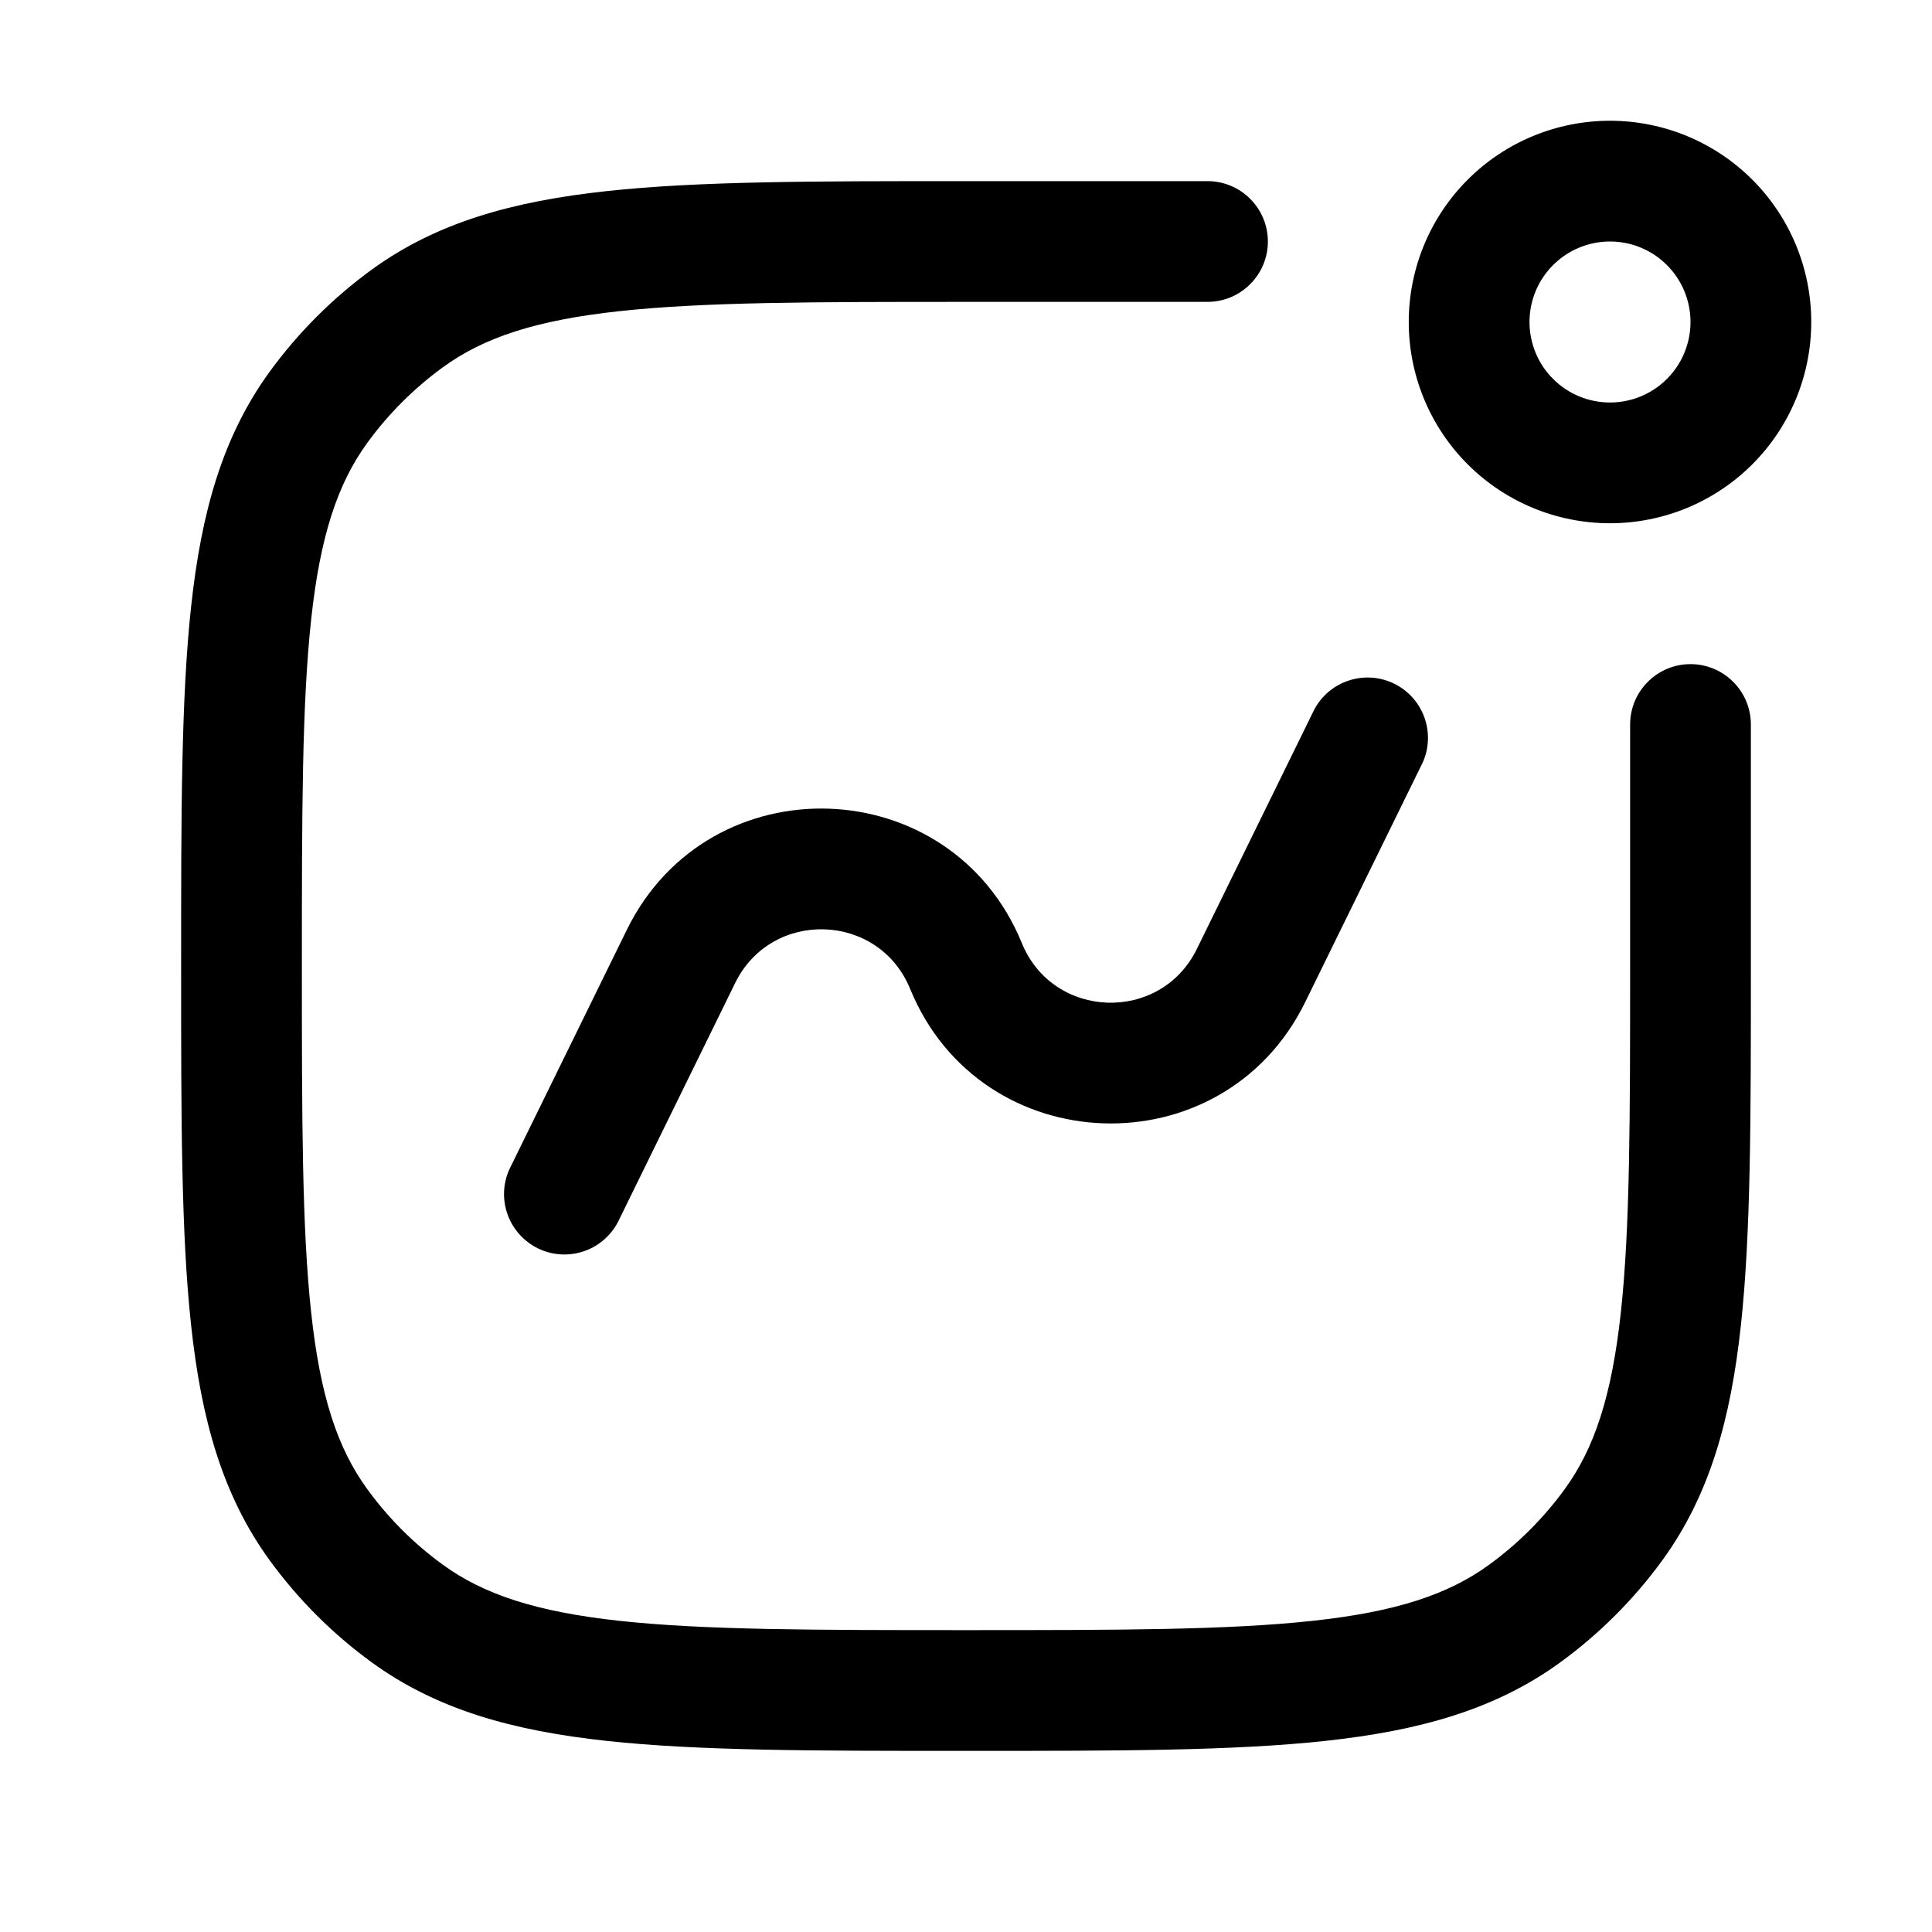
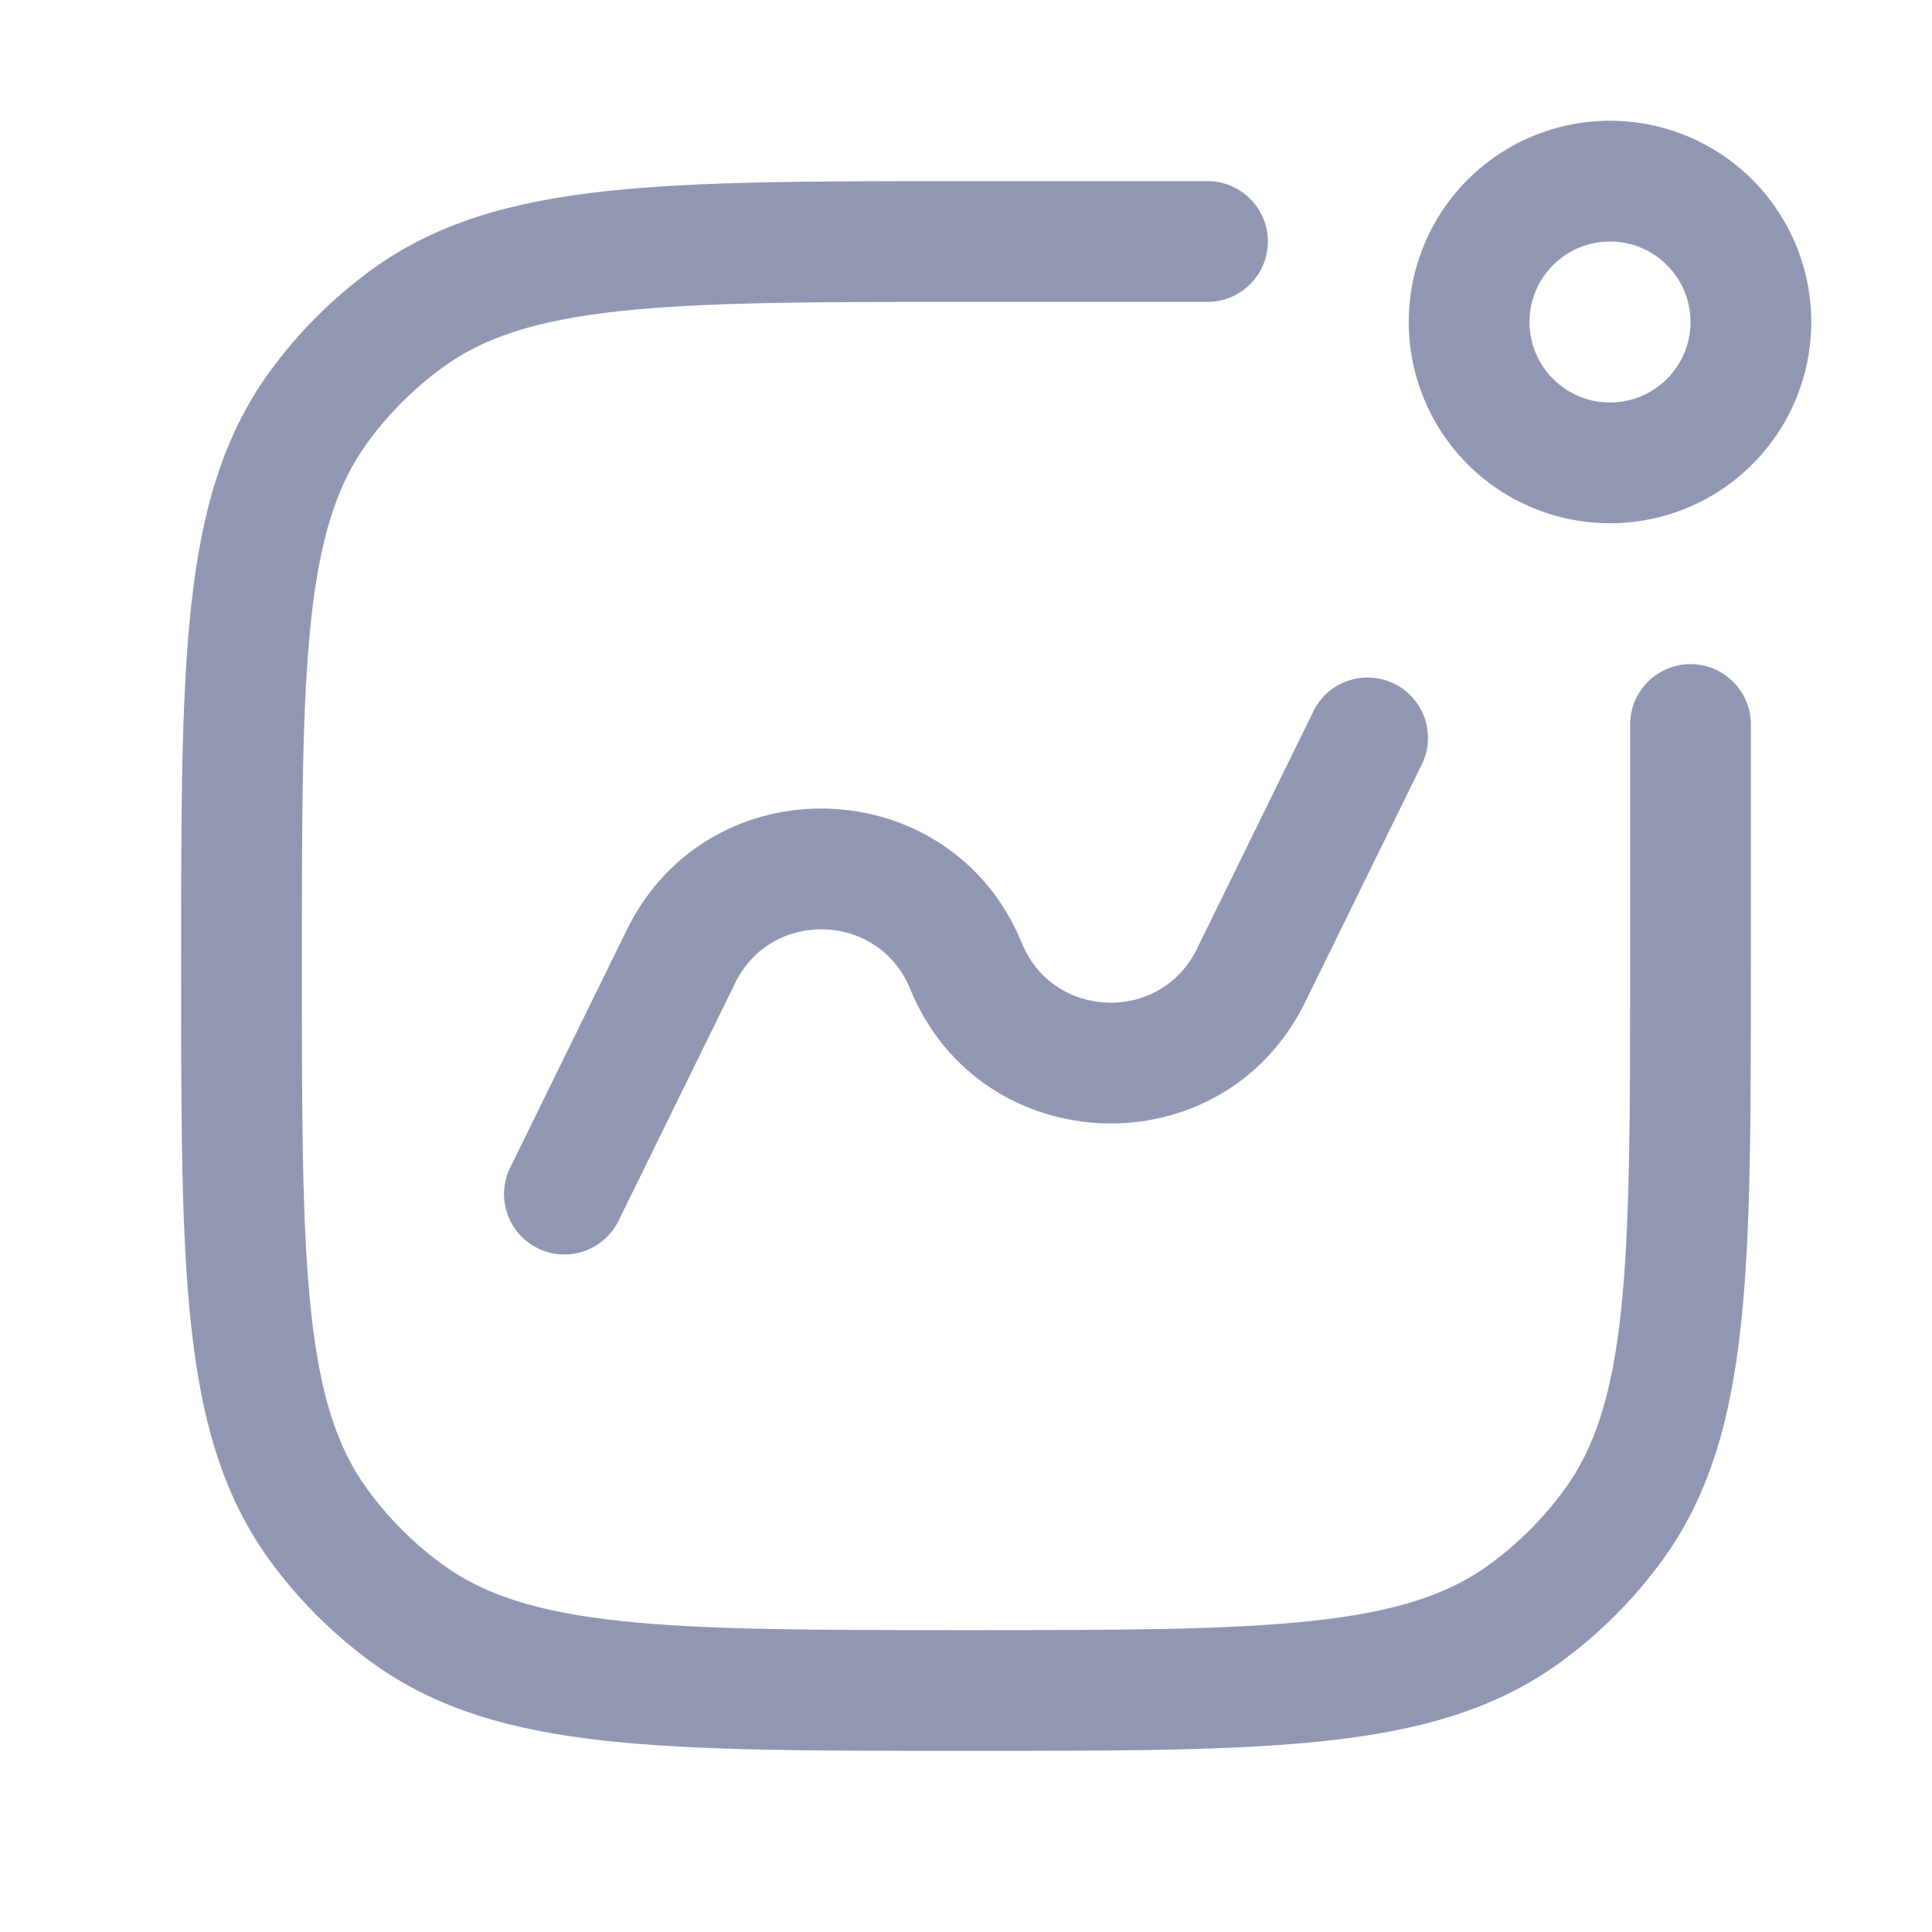
- <svg xmlns="http://www.w3.org/2000/svg" width="24" height="24" viewBox="0 0 24 24" fill="currentColor">
-   <path d="M15 3.75C15.199 3.75 15.39 3.671 15.53 3.53C15.671 3.39 15.75 3.199 15.75 3C15.75 2.801 15.671 2.61 15.53 2.47C15.39 2.329 15.199 2.25 15 2.25H11.955C10.118 2.25 8.679 2.25 7.536 2.374C6.371 2.5 5.426 2.762 4.62 3.348C4.132 3.703 3.703 4.132 3.348 4.62C2.762 5.427 2.5 6.37 2.374 7.536C2.25 8.679 2.25 10.118 2.25 11.955V12.045C2.25 13.882 2.25 15.321 2.374 16.463C2.5 17.629 2.762 18.573 3.348 19.38C3.703 19.868 4.132 20.297 4.62 20.652C5.427 21.238 6.37 21.5 7.536 21.626C8.679 21.75 10.118 21.75 11.955 21.75H12.045C13.882 21.75 15.321 21.75 16.464 21.626C17.629 21.5 18.574 21.238 19.38 20.652C19.868 20.297 20.297 19.868 20.652 19.38C21.238 18.573 21.5 17.63 21.626 16.464C21.75 15.321 21.75 13.882 21.75 12.045V9C21.75 8.801 21.671 8.61 21.53 8.47C21.39 8.329 21.199 8.25 21 8.25C20.801 8.25 20.61 8.329 20.47 8.47C20.329 8.61 20.25 8.801 20.25 9V12C20.25 13.892 20.249 15.25 20.135 16.302C20.022 17.34 19.807 17.99 19.438 18.498C19.176 18.858 18.858 19.176 18.498 19.438C17.99 19.808 17.34 20.023 16.302 20.135C15.25 20.249 13.892 20.25 12 20.25C10.108 20.25 8.75 20.249 7.698 20.135C6.66 20.022 6.01 19.807 5.502 19.438C5.141 19.176 4.824 18.859 4.562 18.498C4.192 17.99 3.977 17.34 3.865 16.302C3.751 15.25 3.75 13.892 3.75 12C3.75 10.108 3.751 8.75 3.865 7.698C3.977 6.66 4.193 6.01 4.562 5.502C4.824 5.142 5.142 4.824 5.502 4.562C6.01 4.192 6.66 3.977 7.698 3.865C8.75 3.751 10.108 3.75 12 3.75H15Z" fill="currentColor" />
-   <path d="M6.327 14.527C6.247 14.704 6.24 14.906 6.306 15.089C6.372 15.271 6.507 15.421 6.681 15.507C6.856 15.593 7.057 15.607 7.242 15.547C7.427 15.488 7.581 15.358 7.673 15.187L9.133 12.21C9.586 11.288 10.917 11.333 11.306 12.284C12.185 14.433 15.19 14.534 16.213 12.45L17.673 9.473C17.753 9.296 17.76 9.094 17.694 8.911C17.628 8.729 17.493 8.578 17.319 8.493C17.144 8.407 16.943 8.393 16.758 8.453C16.573 8.512 16.419 8.641 16.327 8.813L14.867 11.79C14.414 12.712 13.083 12.667 12.694 11.716C11.815 9.567 8.81 9.466 7.787 11.55L6.327 14.527Z" fill="currentColor" />
-   <path fill-rule="evenodd" clip-rule="evenodd" d="M17.5 4C17.5 4.663 17.763 5.299 18.232 5.768C18.701 6.237 19.337 6.5 20 6.5C20.663 6.5 21.299 6.237 21.768 5.768C22.237 5.299 22.5 4.663 22.5 4C22.5 3.337 22.237 2.701 21.768 2.232C21.299 1.763 20.663 1.5 20 1.5C19.337 1.5 18.701 1.763 18.232 2.232C17.763 2.701 17.5 3.337 17.5 4ZM19 4C19 4.265 19.105 4.52 19.293 4.707C19.48 4.895 19.735 5 20 5C20.265 5 20.52 4.895 20.707 4.707C20.895 4.52 21 4.265 21 4C21 3.735 20.895 3.48 20.707 3.293C20.52 3.105 20.265 3 20 3C19.735 3 19.48 3.105 19.293 3.293C19.105 3.48 19 3.735 19 4Z" fill="currentColor" />
+ <svg xmlns="http://www.w3.org/2000/svg" width="24" height="24" viewBox="0 0 24 24" fill="none">
+   <path d="M15 3.75C15.199 3.75 15.39 3.671 15.53 3.53C15.671 3.39 15.75 3.199 15.75 3C15.75 2.801 15.671 2.61 15.53 2.47C15.39 2.329 15.199 2.25 15 2.25H11.955C10.118 2.25 8.679 2.25 7.536 2.374C6.371 2.5 5.426 2.762 4.62 3.348C4.132 3.703 3.703 4.132 3.348 4.62C2.762 5.427 2.5 6.37 2.374 7.536C2.25 8.679 2.25 10.118 2.25 11.955V12.045C2.25 13.882 2.25 15.321 2.374 16.463C2.5 17.629 2.762 18.573 3.348 19.38C3.703 19.868 4.132 20.297 4.62 20.652C5.427 21.238 6.37 21.5 7.536 21.626C8.679 21.75 10.118 21.75 11.955 21.75H12.045C13.882 21.75 15.321 21.75 16.464 21.626C17.629 21.5 18.574 21.238 19.38 20.652C19.868 20.297 20.297 19.868 20.652 19.38C21.238 18.573 21.5 17.63 21.626 16.464C21.75 15.321 21.75 13.882 21.75 12.045V9C21.75 8.801 21.671 8.61 21.53 8.47C21.39 8.329 21.199 8.25 21 8.25C20.801 8.25 20.61 8.329 20.47 8.47C20.329 8.61 20.25 8.801 20.25 9V12C20.25 13.892 20.249 15.25 20.135 16.302C20.022 17.34 19.807 17.99 19.438 18.498C19.176 18.858 18.858 19.176 18.498 19.438C17.99 19.808 17.34 20.023 16.302 20.135C15.25 20.249 13.892 20.25 12 20.25C10.108 20.25 8.75 20.249 7.698 20.135C6.66 20.022 6.01 19.807 5.502 19.438C5.141 19.176 4.824 18.859 4.562 18.498C4.192 17.99 3.977 17.34 3.865 16.302C3.751 15.25 3.75 13.892 3.75 12C3.75 10.108 3.751 8.75 3.865 7.698C3.977 6.66 4.193 6.01 4.562 5.502C4.824 5.142 5.142 4.824 5.502 4.562C6.01 4.192 6.66 3.977 7.698 3.865C8.75 3.751 10.108 3.75 12 3.75H15Z" fill="#9197B3" />
+   <path d="M6.327 14.527C6.247 14.704 6.24 14.906 6.306 15.089C6.372 15.271 6.507 15.421 6.681 15.507C6.856 15.593 7.057 15.607 7.242 15.547C7.427 15.488 7.581 15.358 7.673 15.187L9.133 12.21C9.586 11.288 10.917 11.333 11.306 12.284C12.185 14.433 15.19 14.534 16.213 12.45L17.673 9.473C17.753 9.296 17.76 9.094 17.694 8.911C17.628 8.729 17.493 8.578 17.319 8.493C17.144 8.407 16.943 8.393 16.758 8.453C16.573 8.512 16.419 8.641 16.327 8.813L14.867 11.79C14.414 12.712 13.083 12.667 12.694 11.716C11.815 9.567 8.81 9.466 7.787 11.55L6.327 14.527Z" fill="#9197B3" />
+   <path fill-rule="evenodd" clip-rule="evenodd" d="M17.5 4C17.5 4.663 17.763 5.299 18.232 5.768C18.701 6.237 19.337 6.5 20 6.5C20.663 6.5 21.299 6.237 21.768 5.768C22.237 5.299 22.5 4.663 22.5 4C22.5 3.337 22.237 2.701 21.768 2.232C21.299 1.763 20.663 1.5 20 1.5C19.337 1.5 18.701 1.763 18.232 2.232C17.763 2.701 17.5 3.337 17.5 4ZM19 4C19 4.265 19.105 4.52 19.293 4.707C19.48 4.895 19.735 5 20 5C20.265 5 20.52 4.895 20.707 4.707C20.895 4.52 21 4.265 21 4C21 3.735 20.895 3.48 20.707 3.293C20.52 3.105 20.265 3 20 3C19.735 3 19.48 3.105 19.293 3.293C19.105 3.48 19 3.735 19 4Z" fill="#9197B3" />
</svg>
